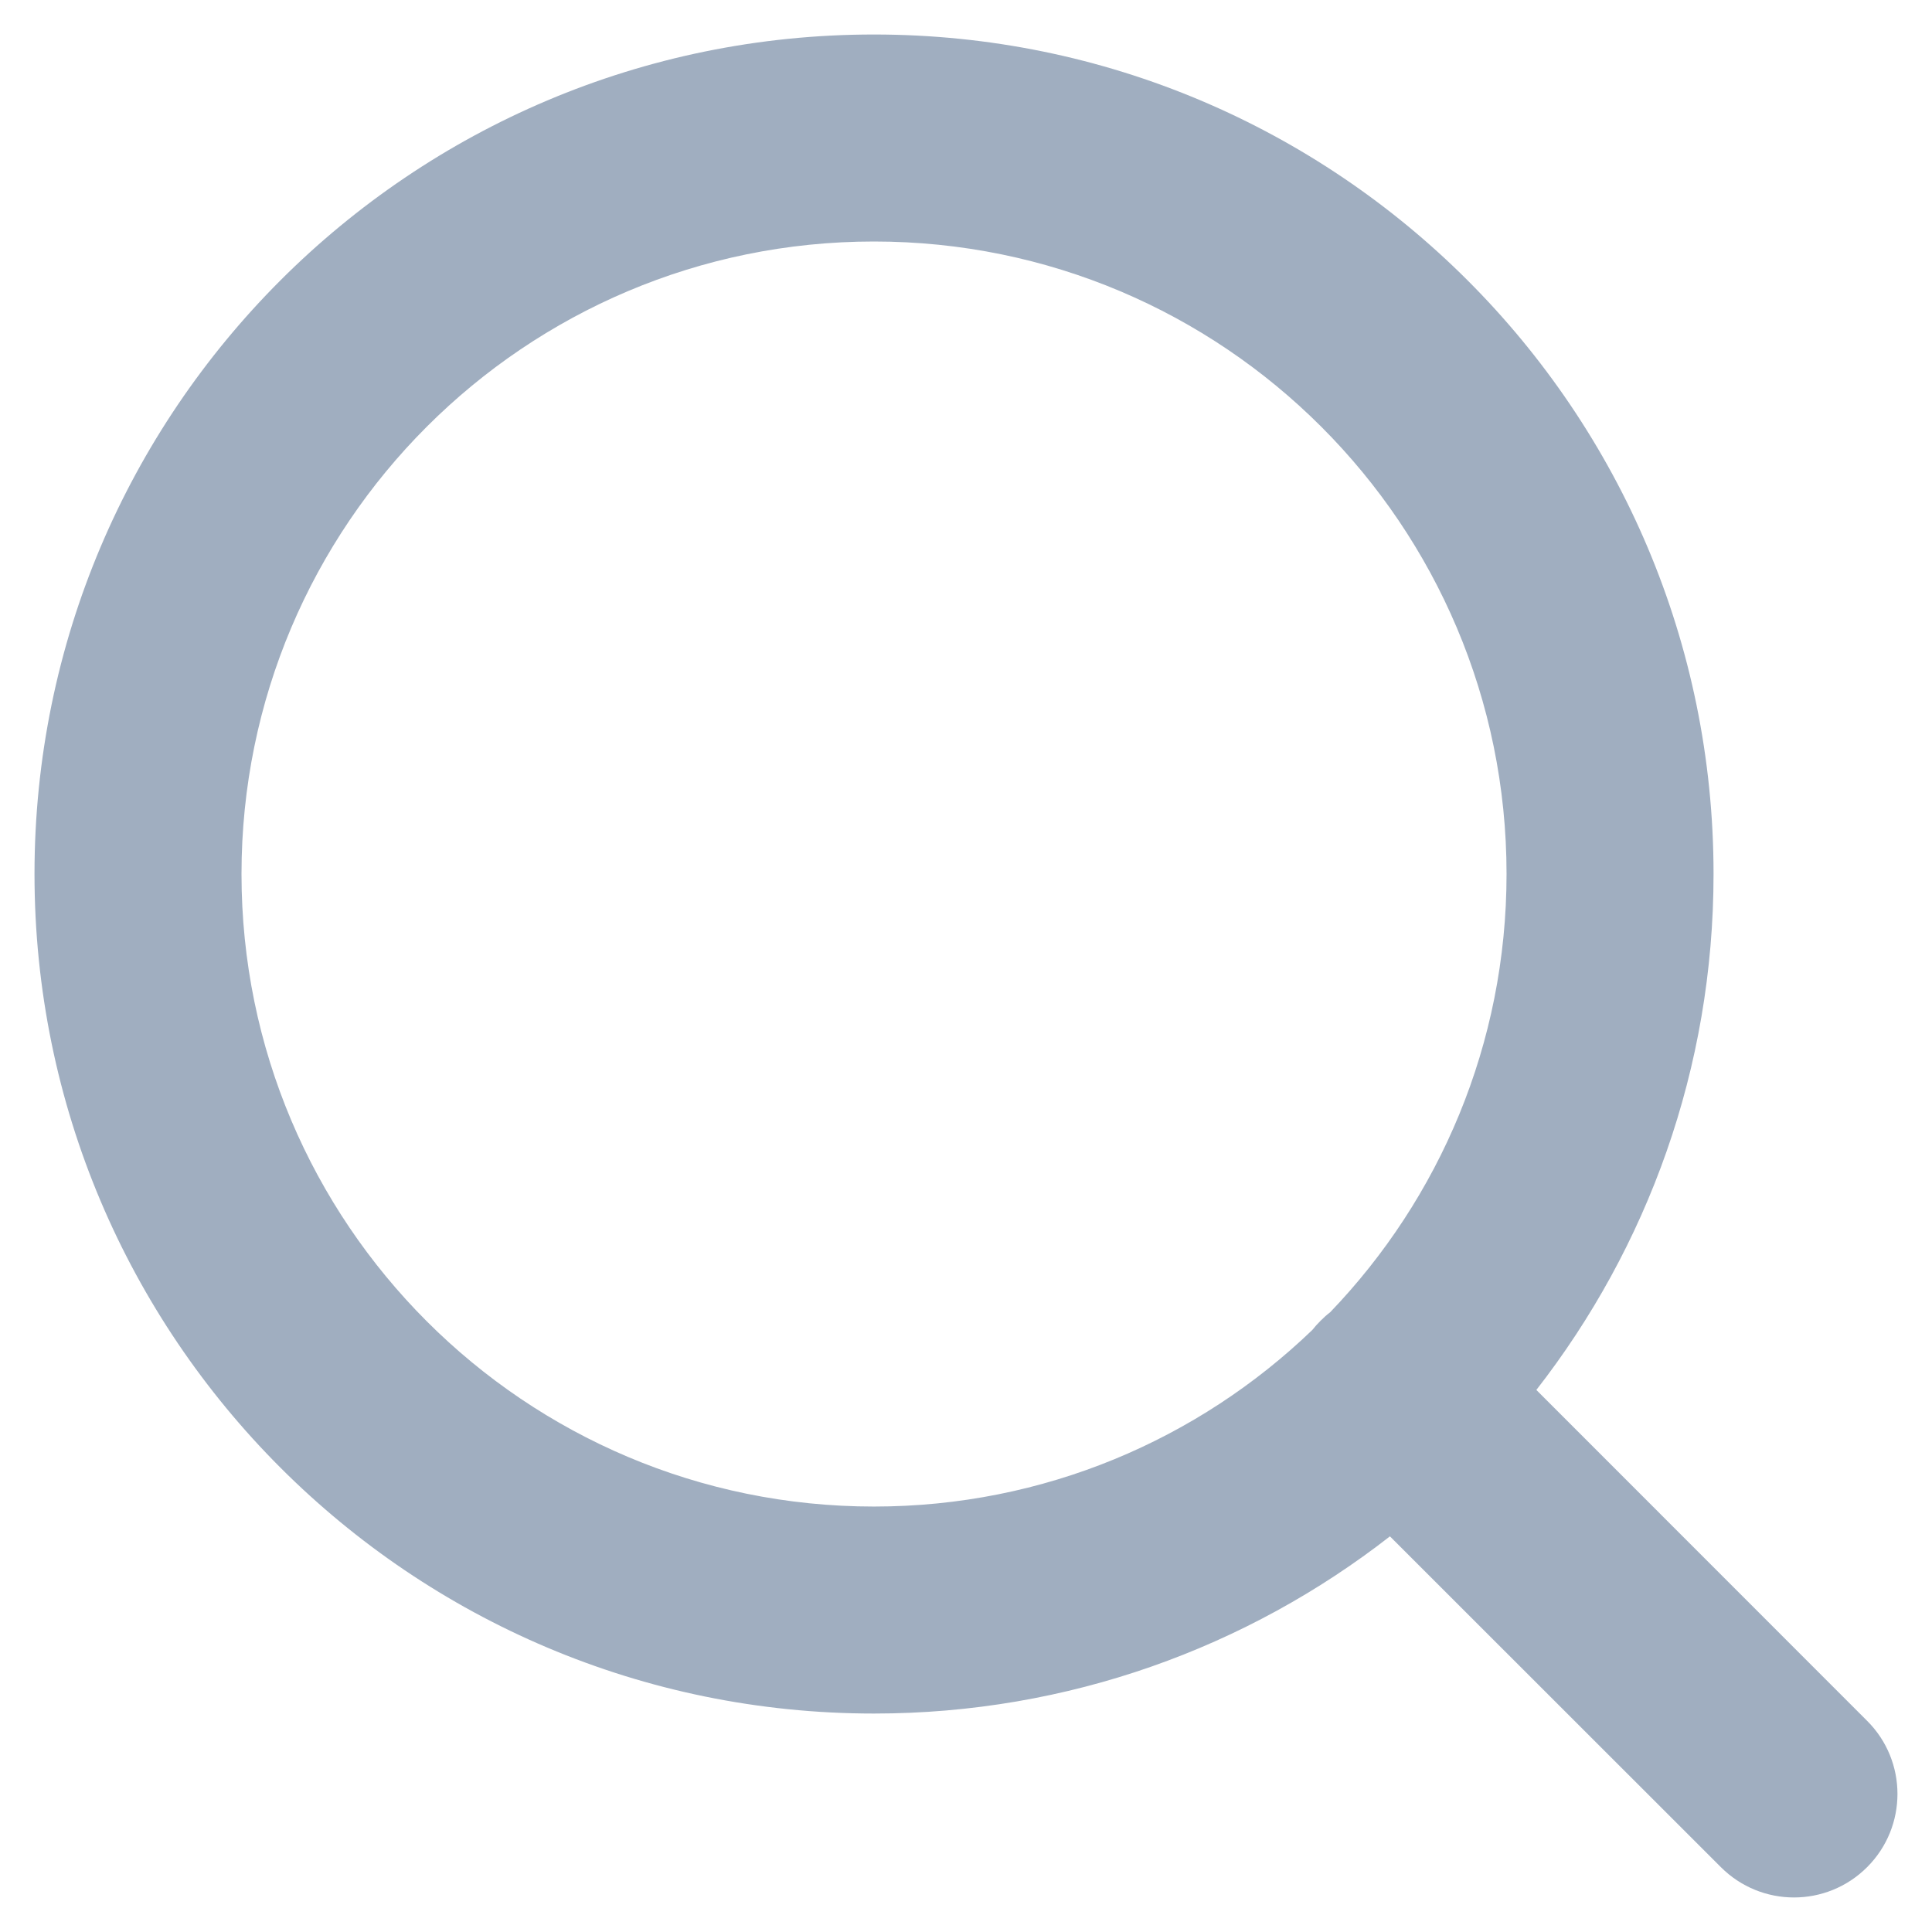
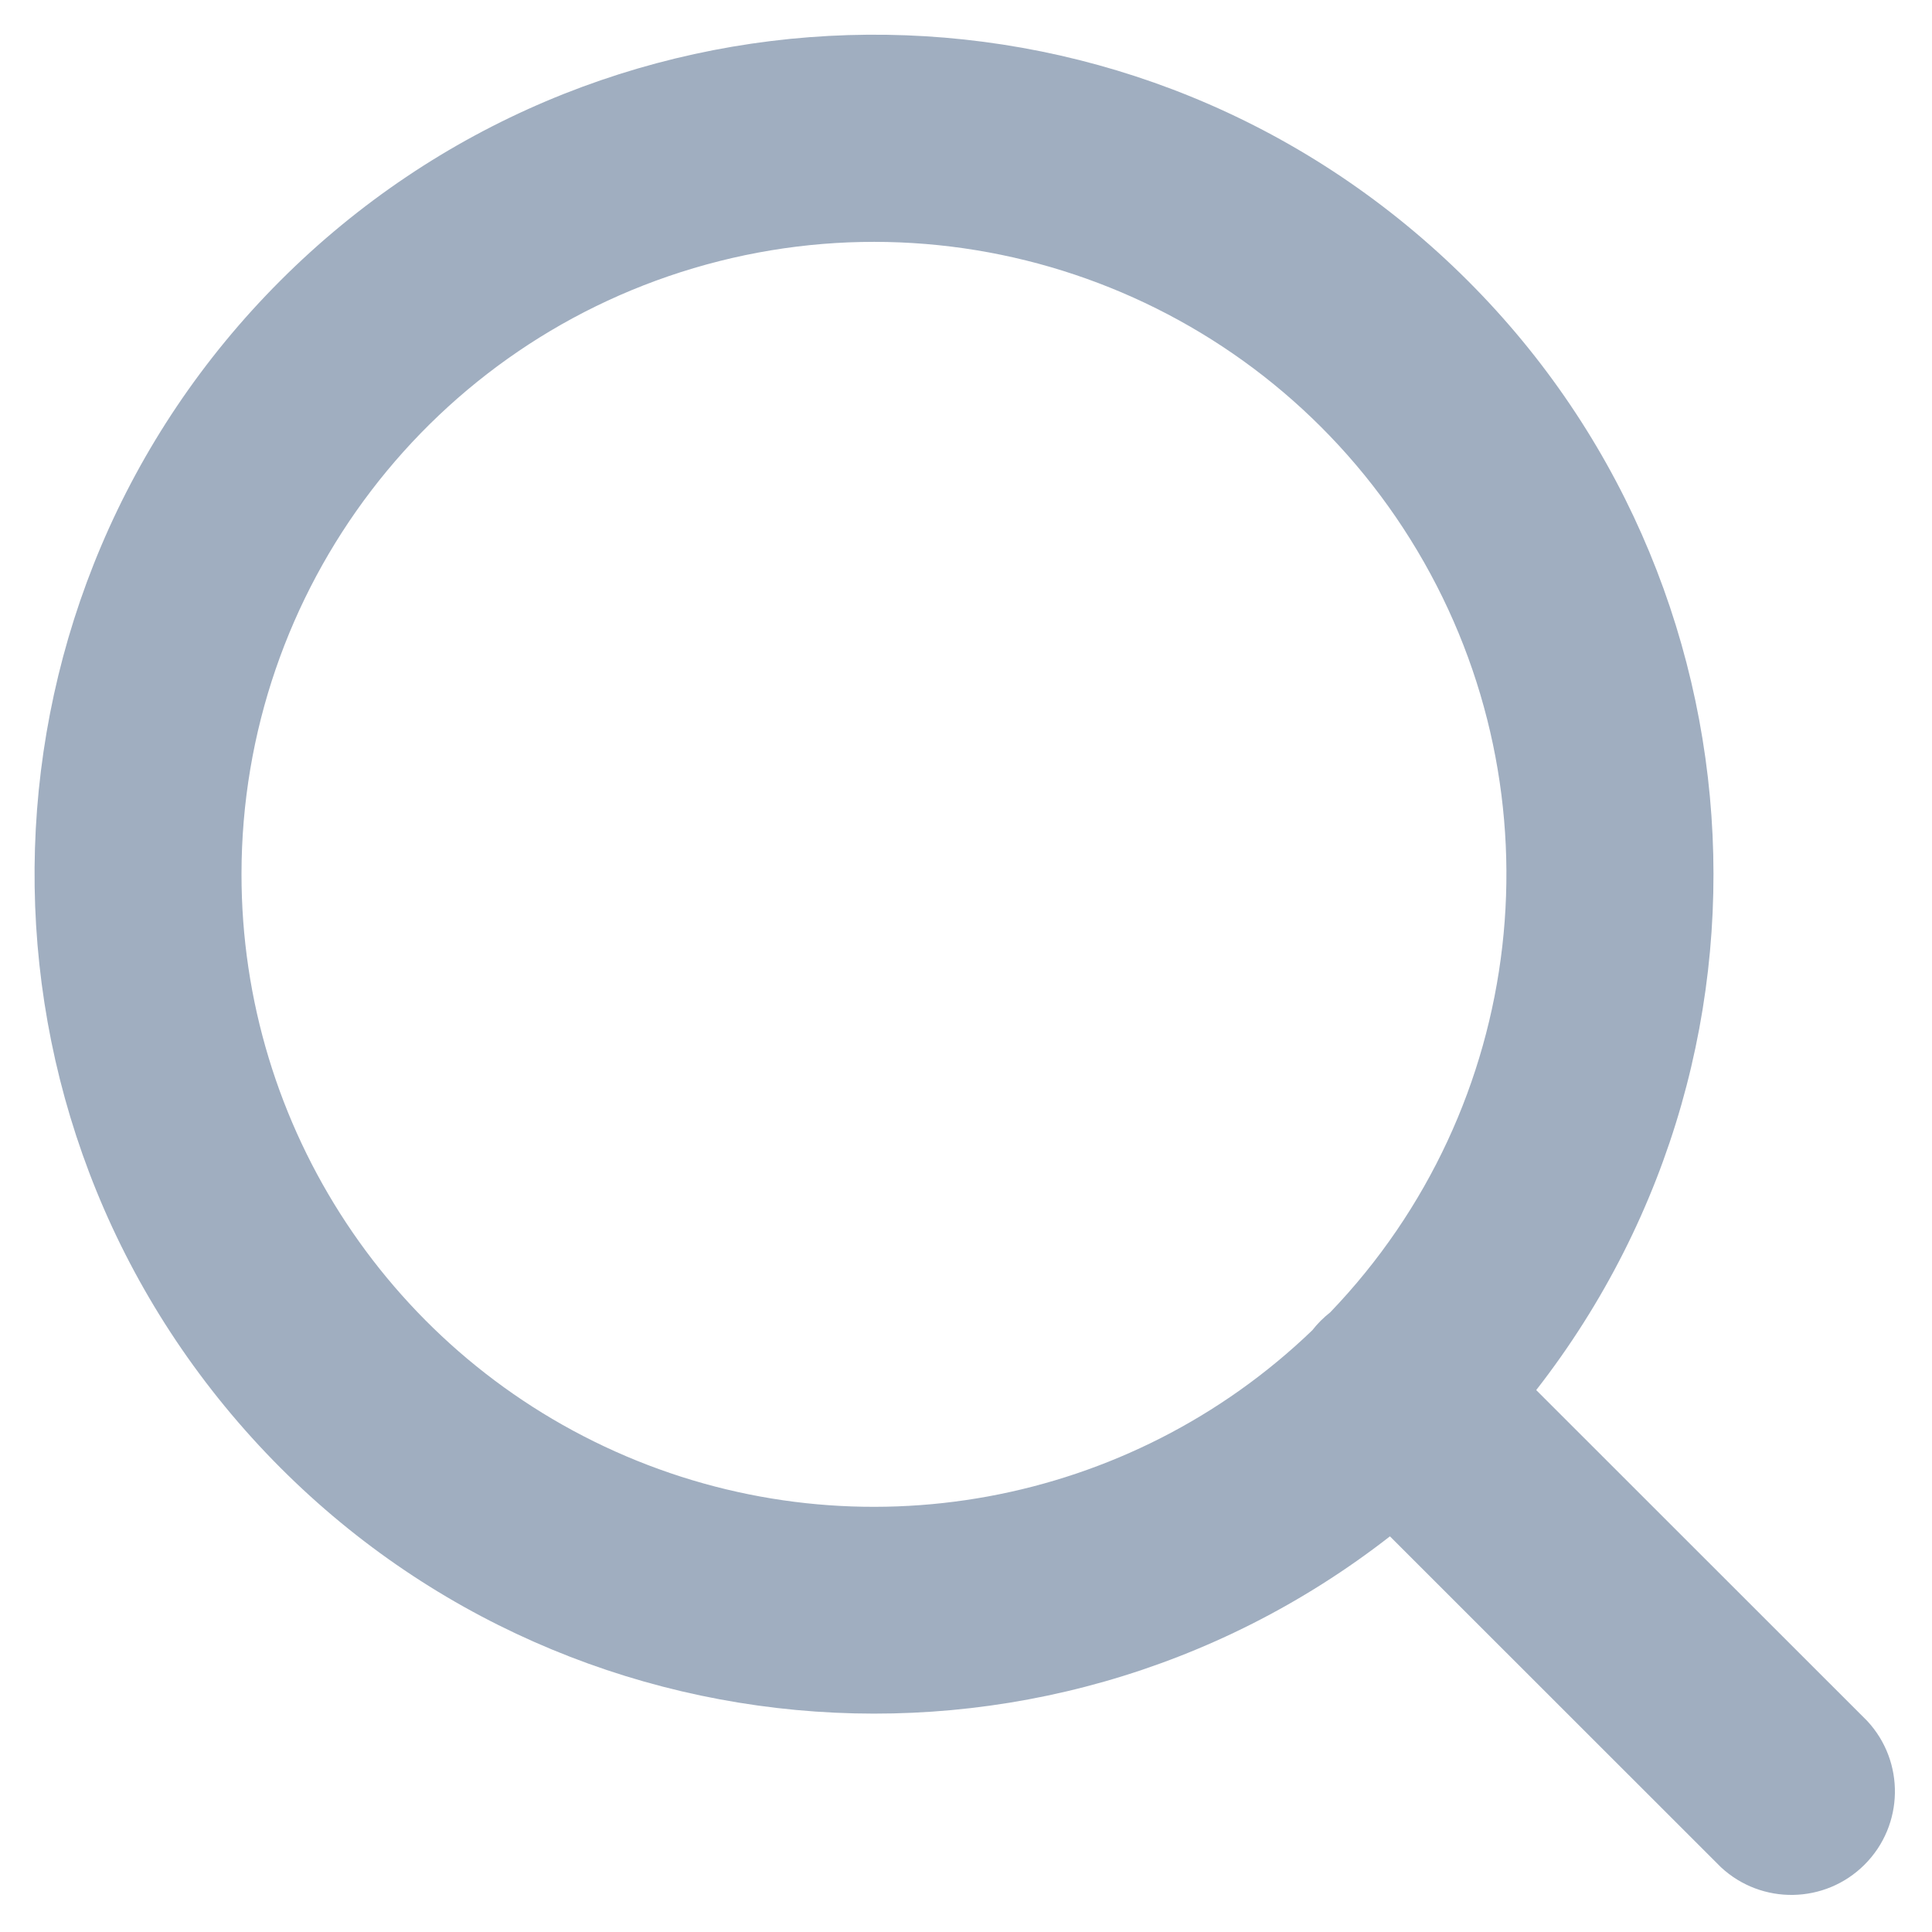
- <svg xmlns="http://www.w3.org/2000/svg" width="14" height="14" viewBox="0 0 14 14" fill="none">
-   <path fill-rule="evenodd" clip-rule="evenodd" d="M10.072 11.133C9.04 11.937 7.743 12.417 6.333 12.417C2.974 12.417 0.25 9.693 0.25 6.333C0.25 2.974 2.974 0.25 6.333 0.25C9.693 0.25 12.417 2.974 12.417 6.333C12.417 7.743 11.937 9.04 11.133 10.072L13.53 12.47C13.823 12.762 13.823 13.237 13.53 13.53C13.237 13.823 12.763 13.823 12.47 13.53L10.072 11.133ZM1.75 6.333C1.75 3.802 3.802 1.75 6.333 1.75C8.865 1.75 10.917 3.802 10.917 6.333C10.917 7.566 10.43 8.685 9.639 9.509C9.615 9.527 9.592 9.548 9.57 9.57C9.548 9.592 9.527 9.615 9.509 9.638C8.685 10.43 7.566 10.917 6.333 10.917C3.802 10.917 1.75 8.865 1.75 6.333Z" fill="#A0AEC0" />
+ <svg xmlns="http://www.w3.org/2000/svg" width="14" height="14" fill="none">
+   <path fill-rule="evenodd" clip-rule="evenodd" d="M10.072 11.133a6.083 6.083 0 111.06-1.06l2.398 2.397a.75.75 0 01-1.06 1.06l-2.398-2.397zm-8.322-4.8A4.583 4.583 0 119.639 9.51a.755.755 0 00-.13.13A4.583 4.583 0 011.75 6.333z" fill="#A0AEC0" />
</svg>
